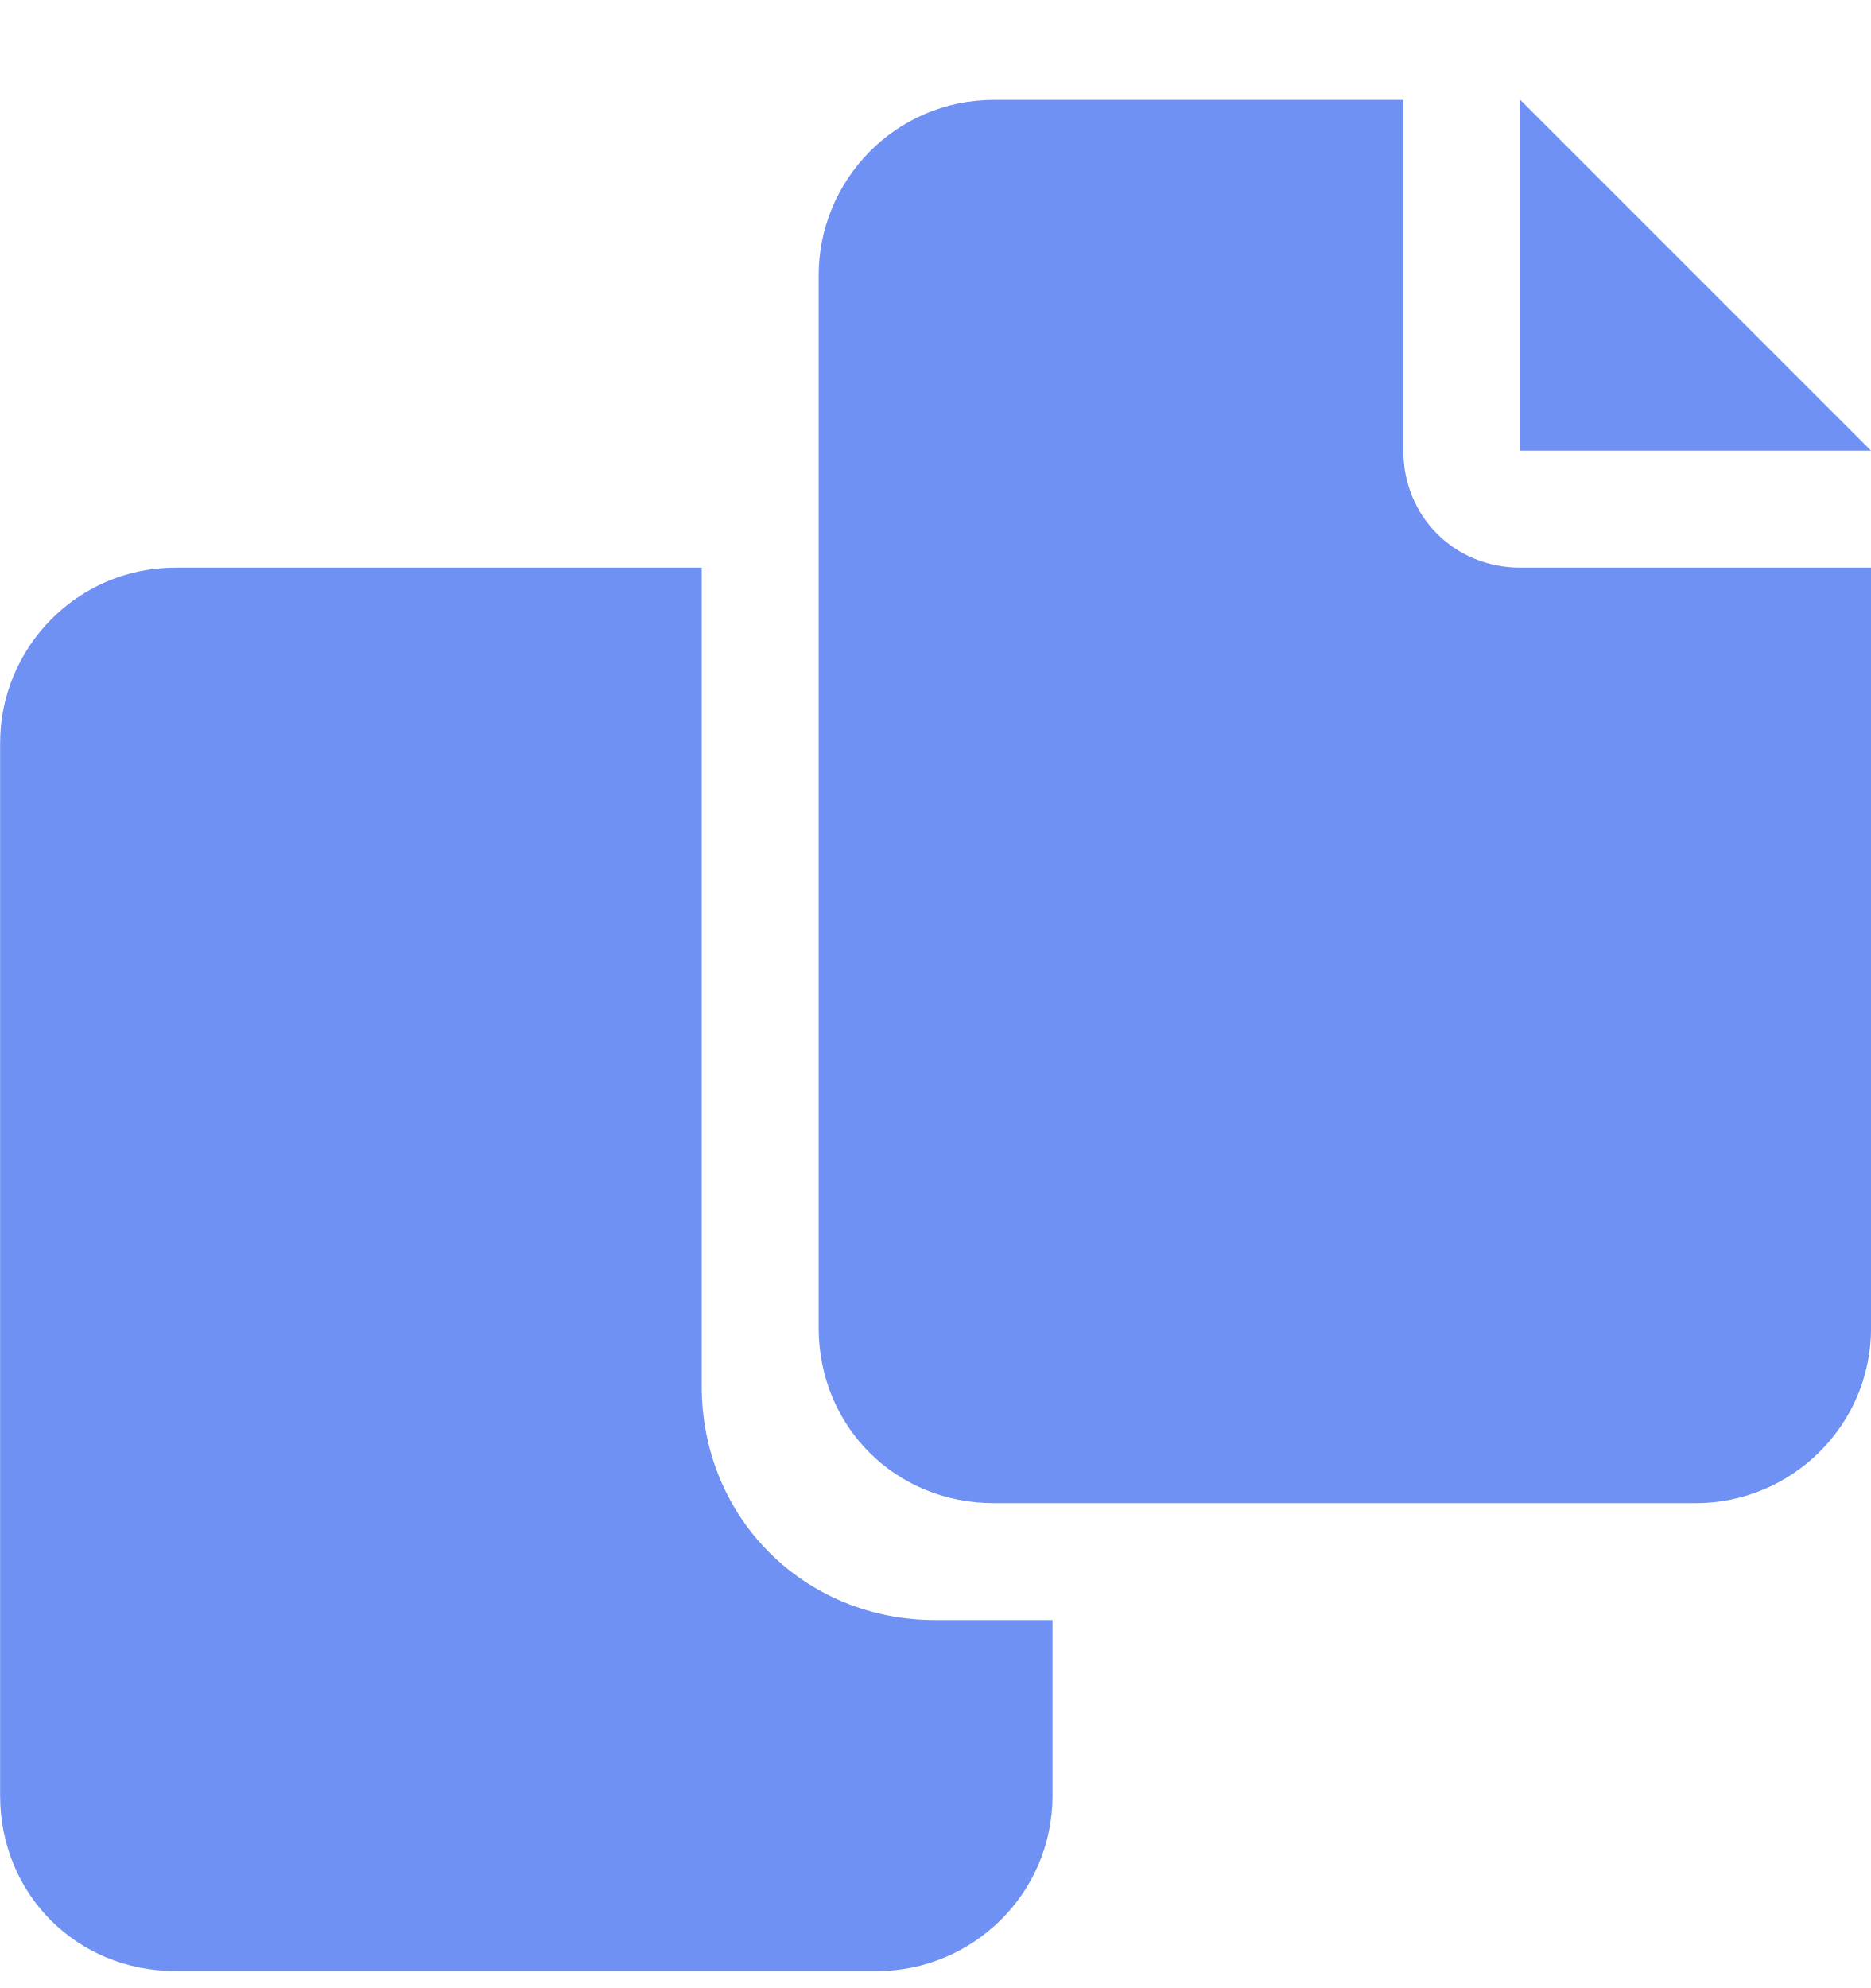
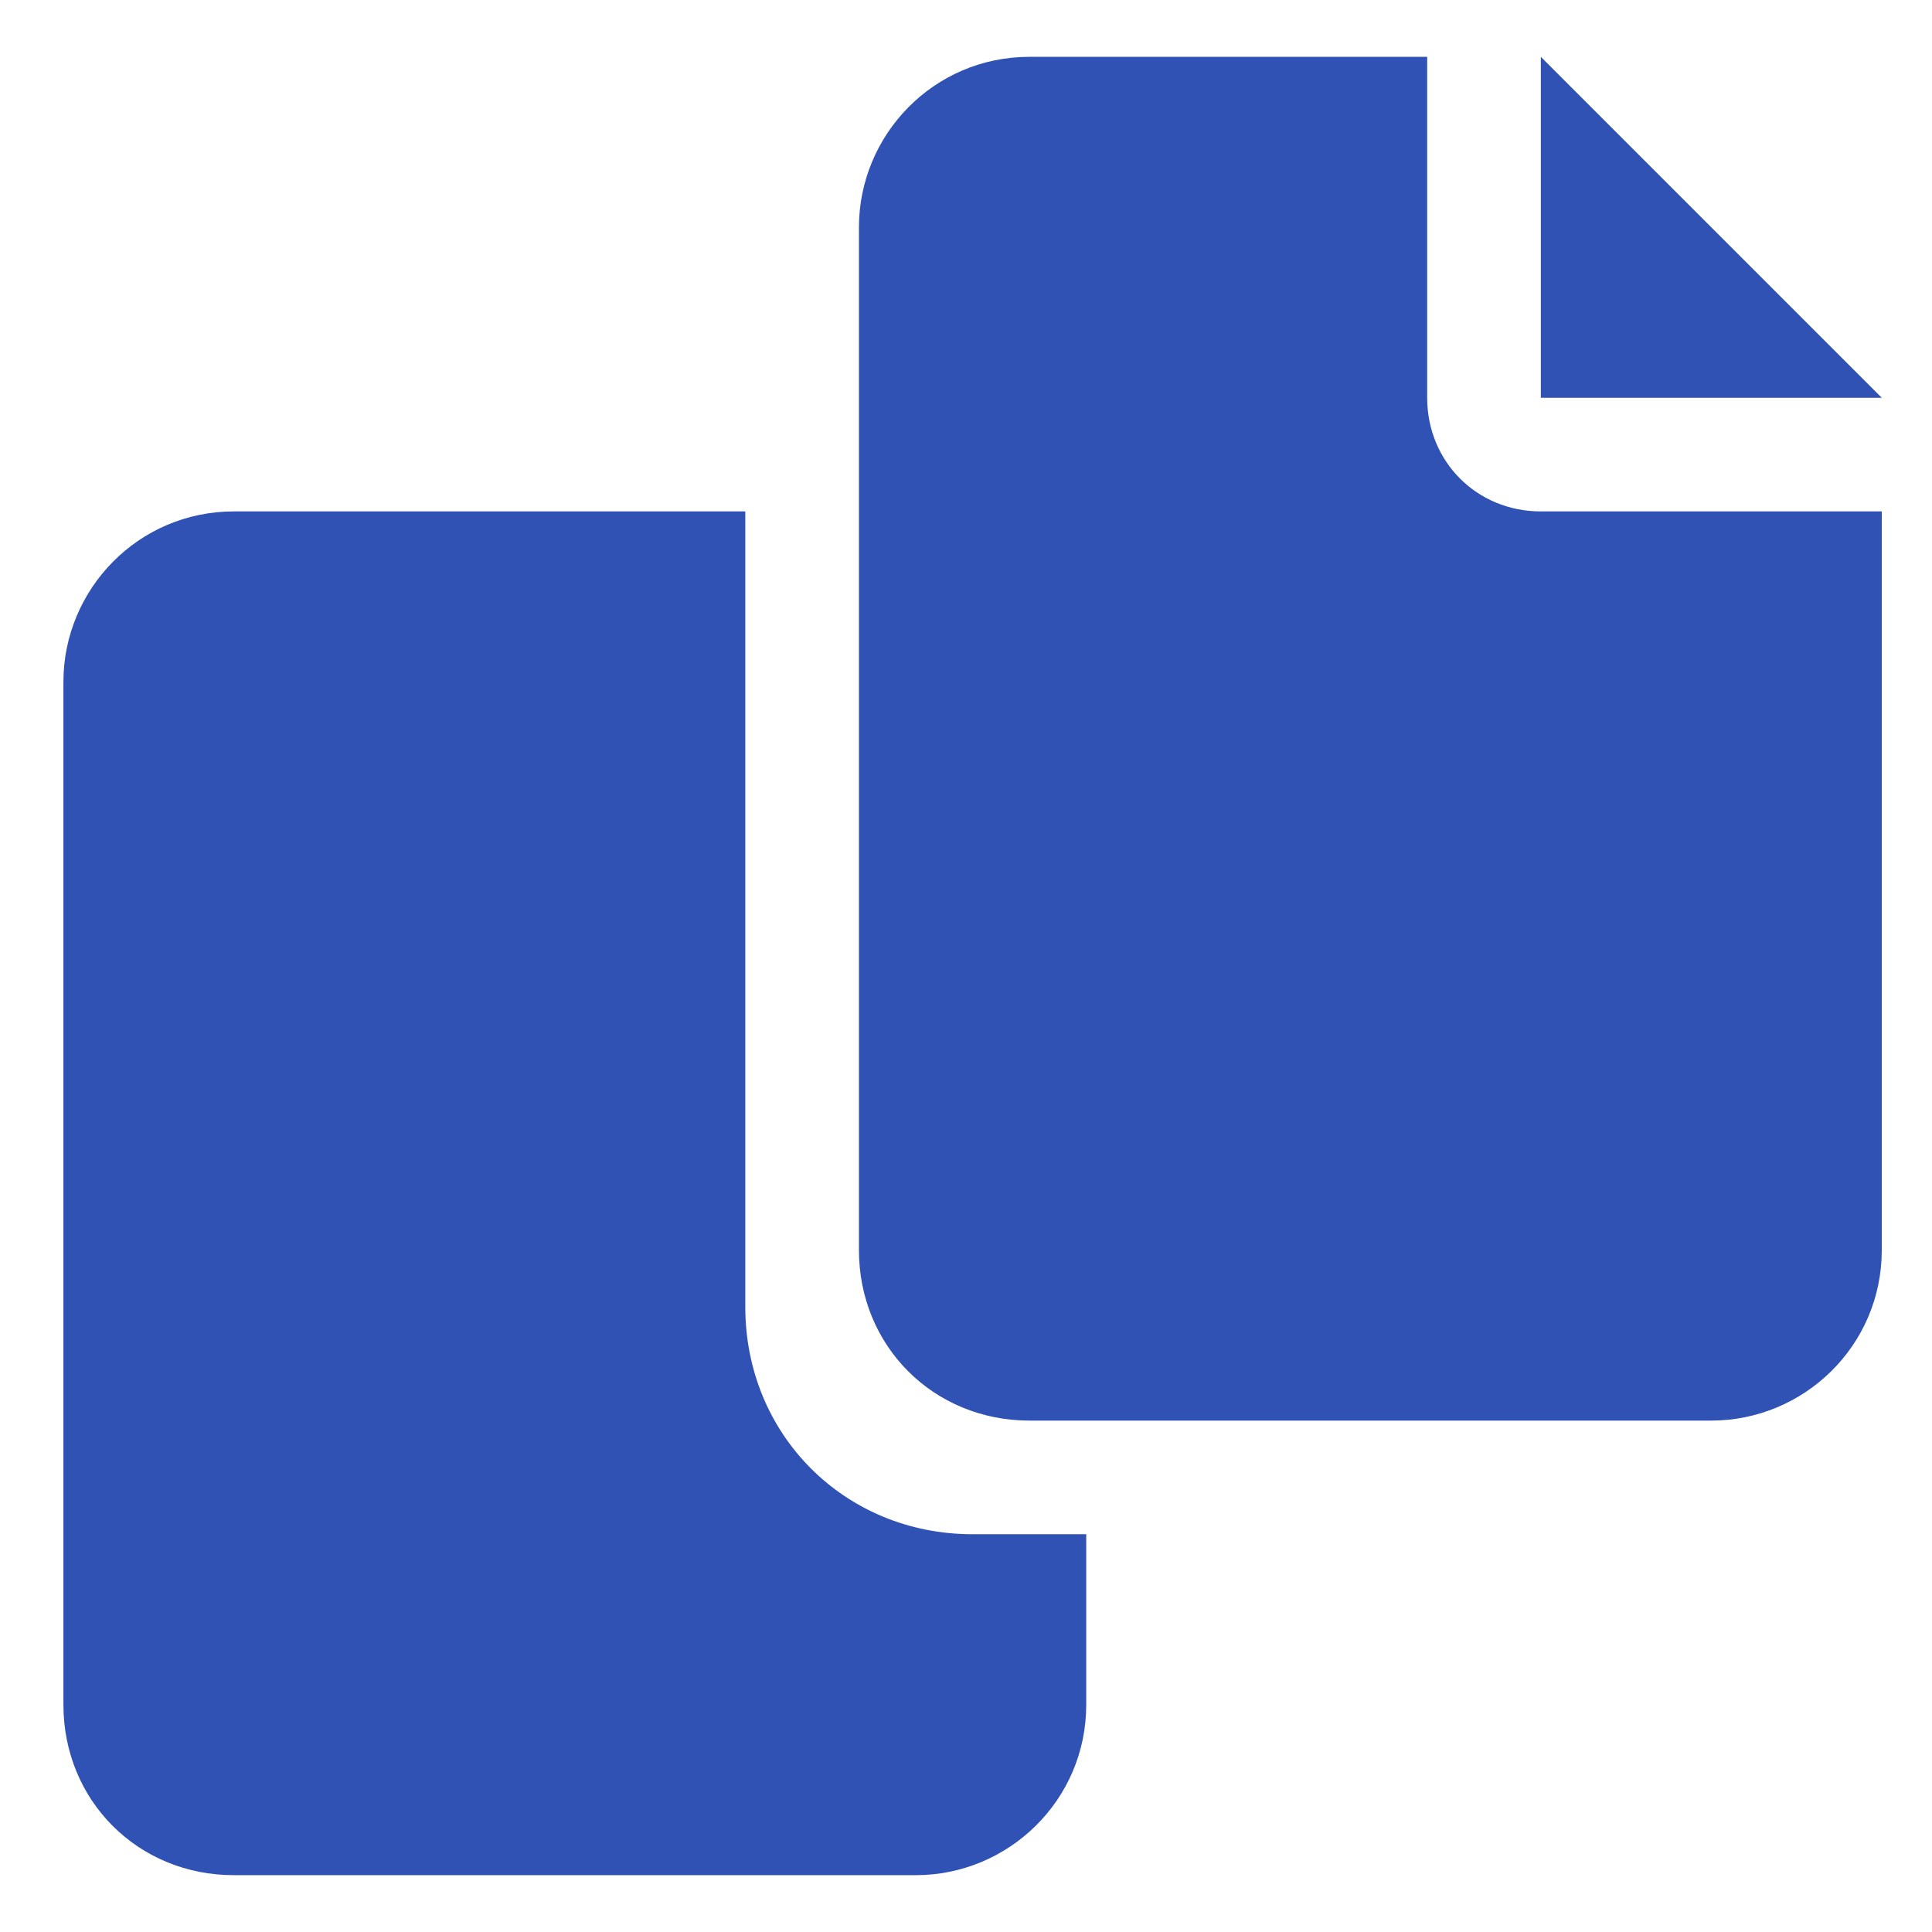
- <svg xmlns="http://www.w3.org/2000/svg" width="16" height="17" viewBox="0 0 16 17" fill="none">
-   <path d="M12.001 3.854C12.001 4.417 12.438 4.854 13.001 4.854H16.001V11.354C16.001 12.198 15.313 12.854 14.501 12.854H8.501C7.657 12.854 7.001 12.198 7.001 11.354V2.354C7.001 1.542 7.657 0.854 8.501 0.854H12.001V3.854ZM13.001 0.854L16.001 3.854H13.001V0.854ZM6.001 11.854C6.001 12.979 6.876 13.854 8.001 13.854H9.001V15.354C9.001 16.198 8.313 16.855 7.501 16.855H1.501C0.657 16.855 0.001 16.198 0.001 15.354V6.354C0.001 5.542 0.657 4.854 1.501 4.854H6.001V11.854Z" fill="#6F91F4" />
+ <svg xmlns="http://www.w3.org/2000/svg" width="17" height="17" viewBox="0 0 17 17" fill="none">
+   <path d="M12.558 3.5C12.558 4.062 12.995 4.5 13.558 4.5H16.558V11C16.558 11.844 15.87 12.5 15.058 12.5H9.058C8.214 12.5 7.558 11.844 7.558 11V2C7.558 1.188 8.214 0.5 9.058 0.5H12.558V3.5ZM13.558 0.5L16.558 3.5H13.558V0.5ZM6.558 11.5C6.558 12.625 7.433 13.5 8.558 13.5H9.558V15C9.558 15.844 8.87 16.5 8.058 16.5H2.058C1.214 16.5 0.558 15.844 0.558 15V6C0.558 5.188 1.214 4.5 2.058 4.5H6.558V11.5Z" fill="#3052B5" />
</svg>
